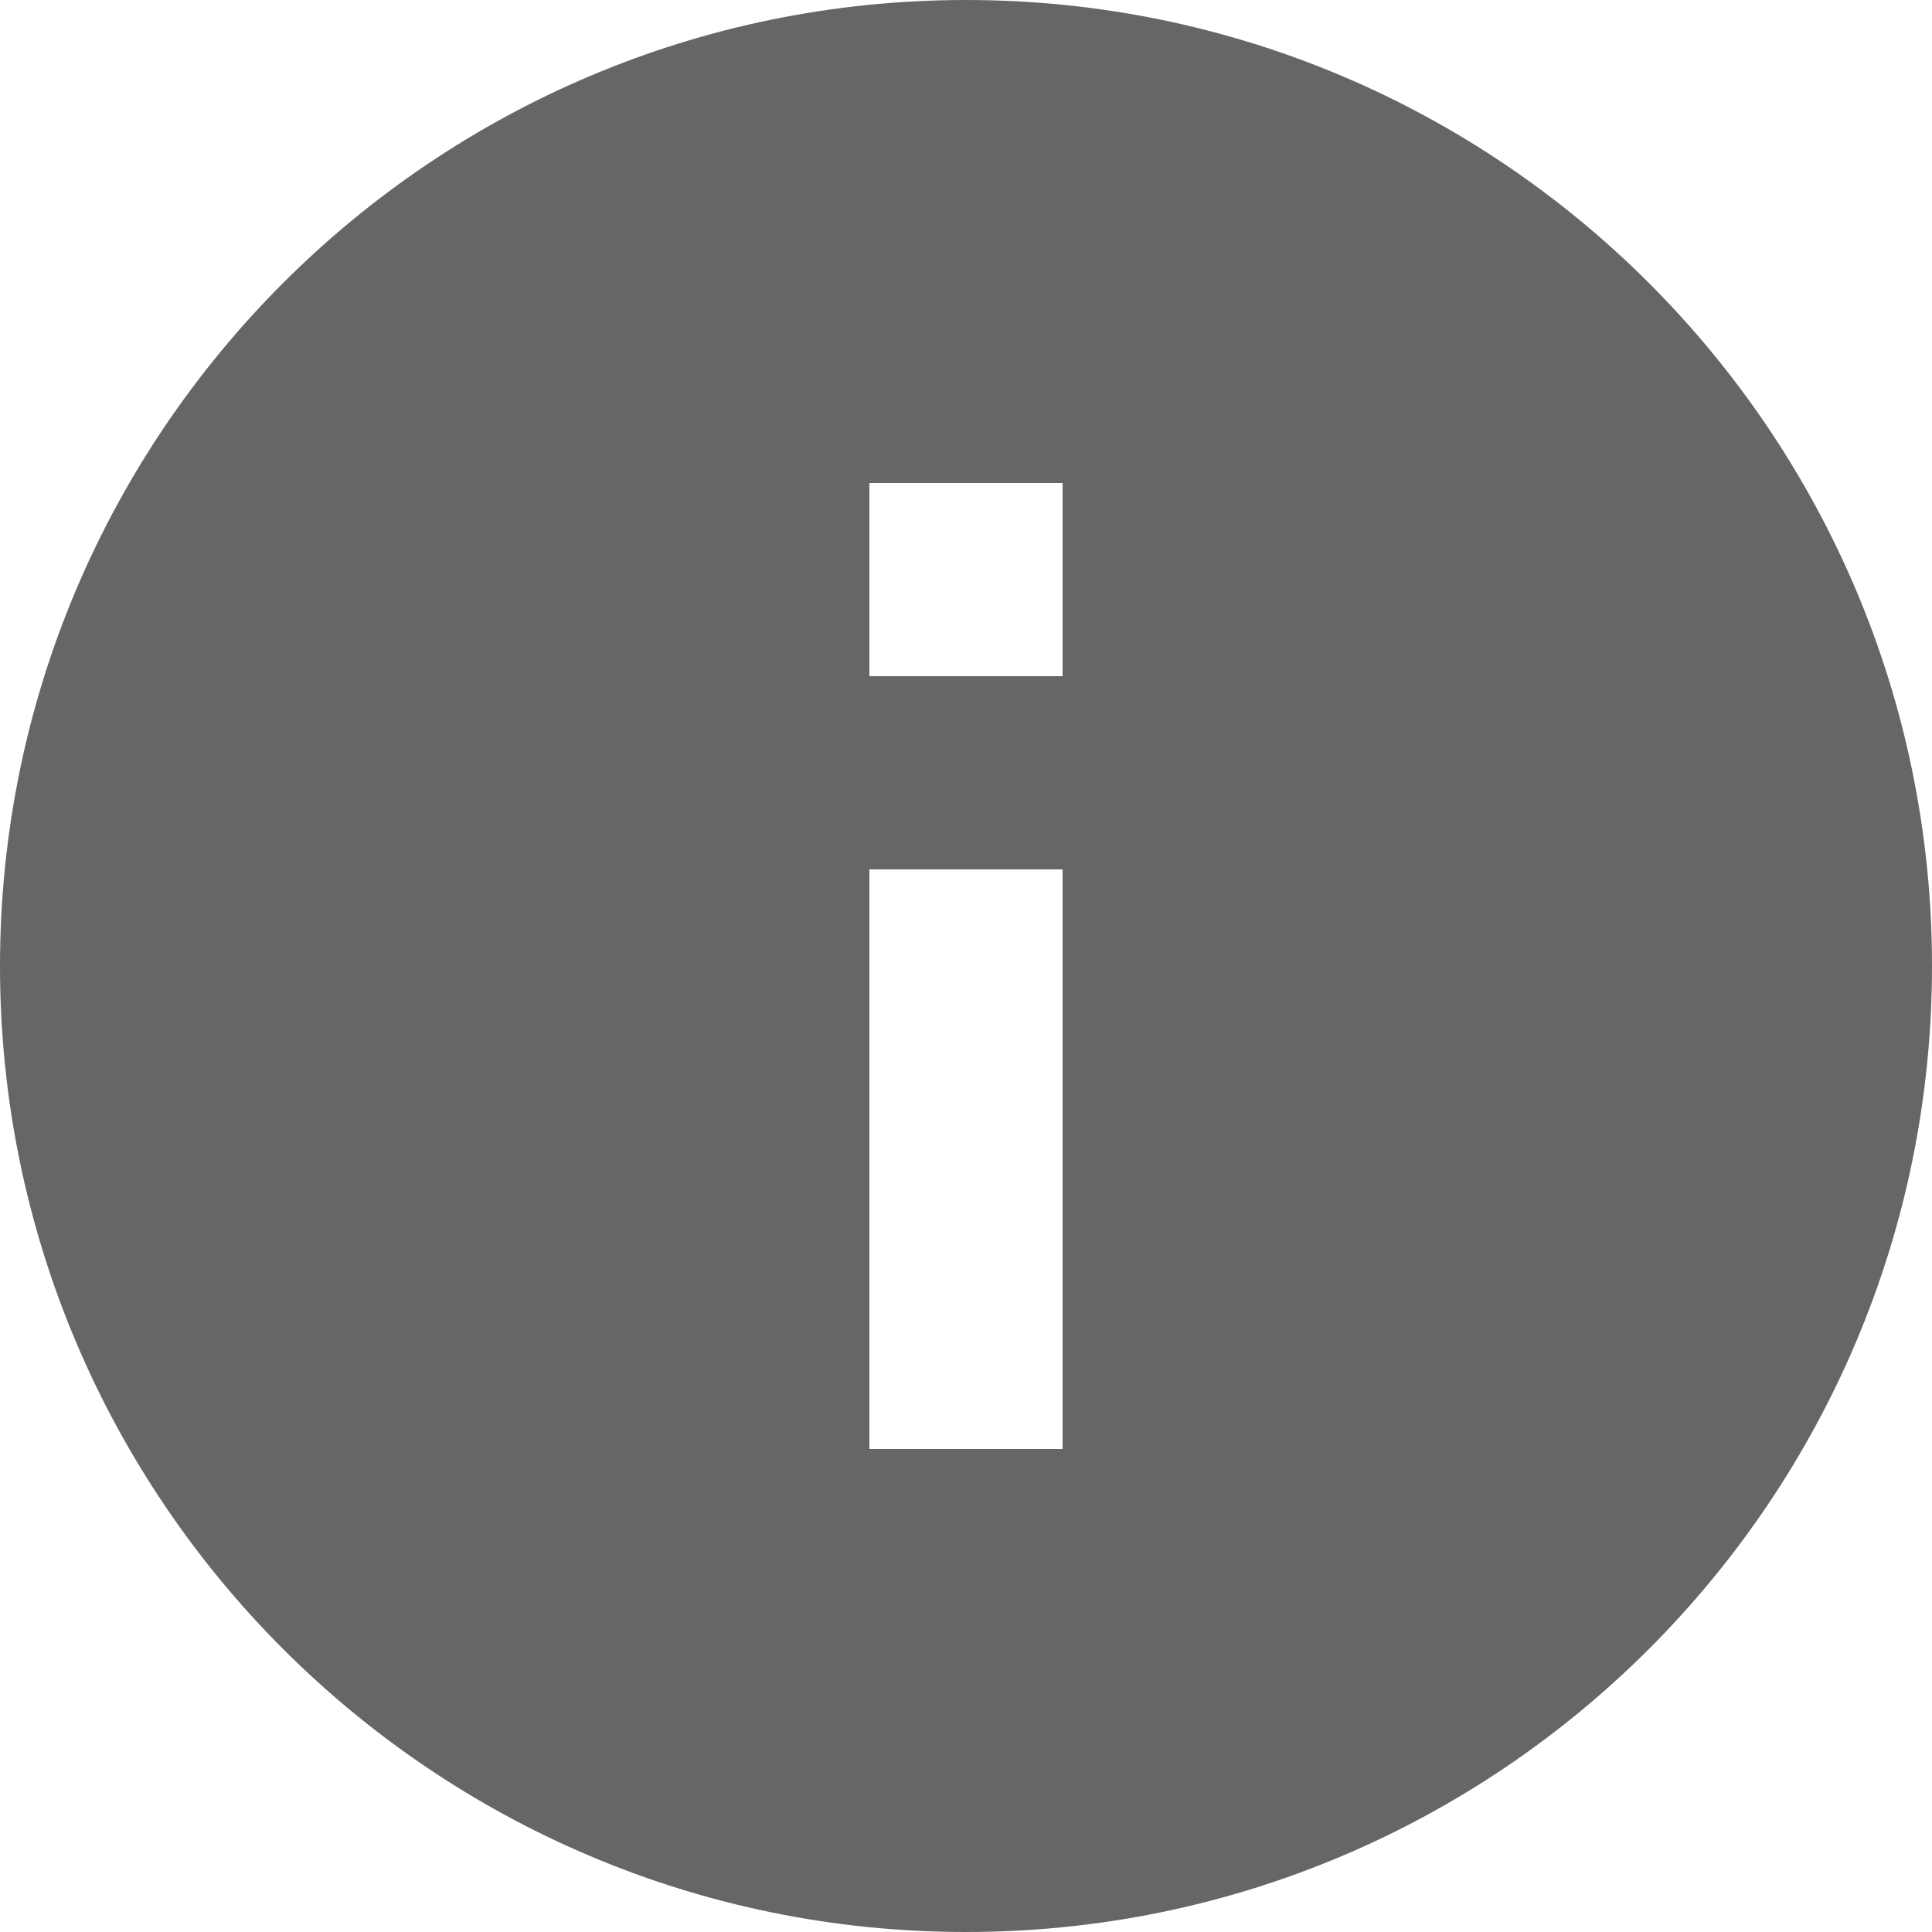
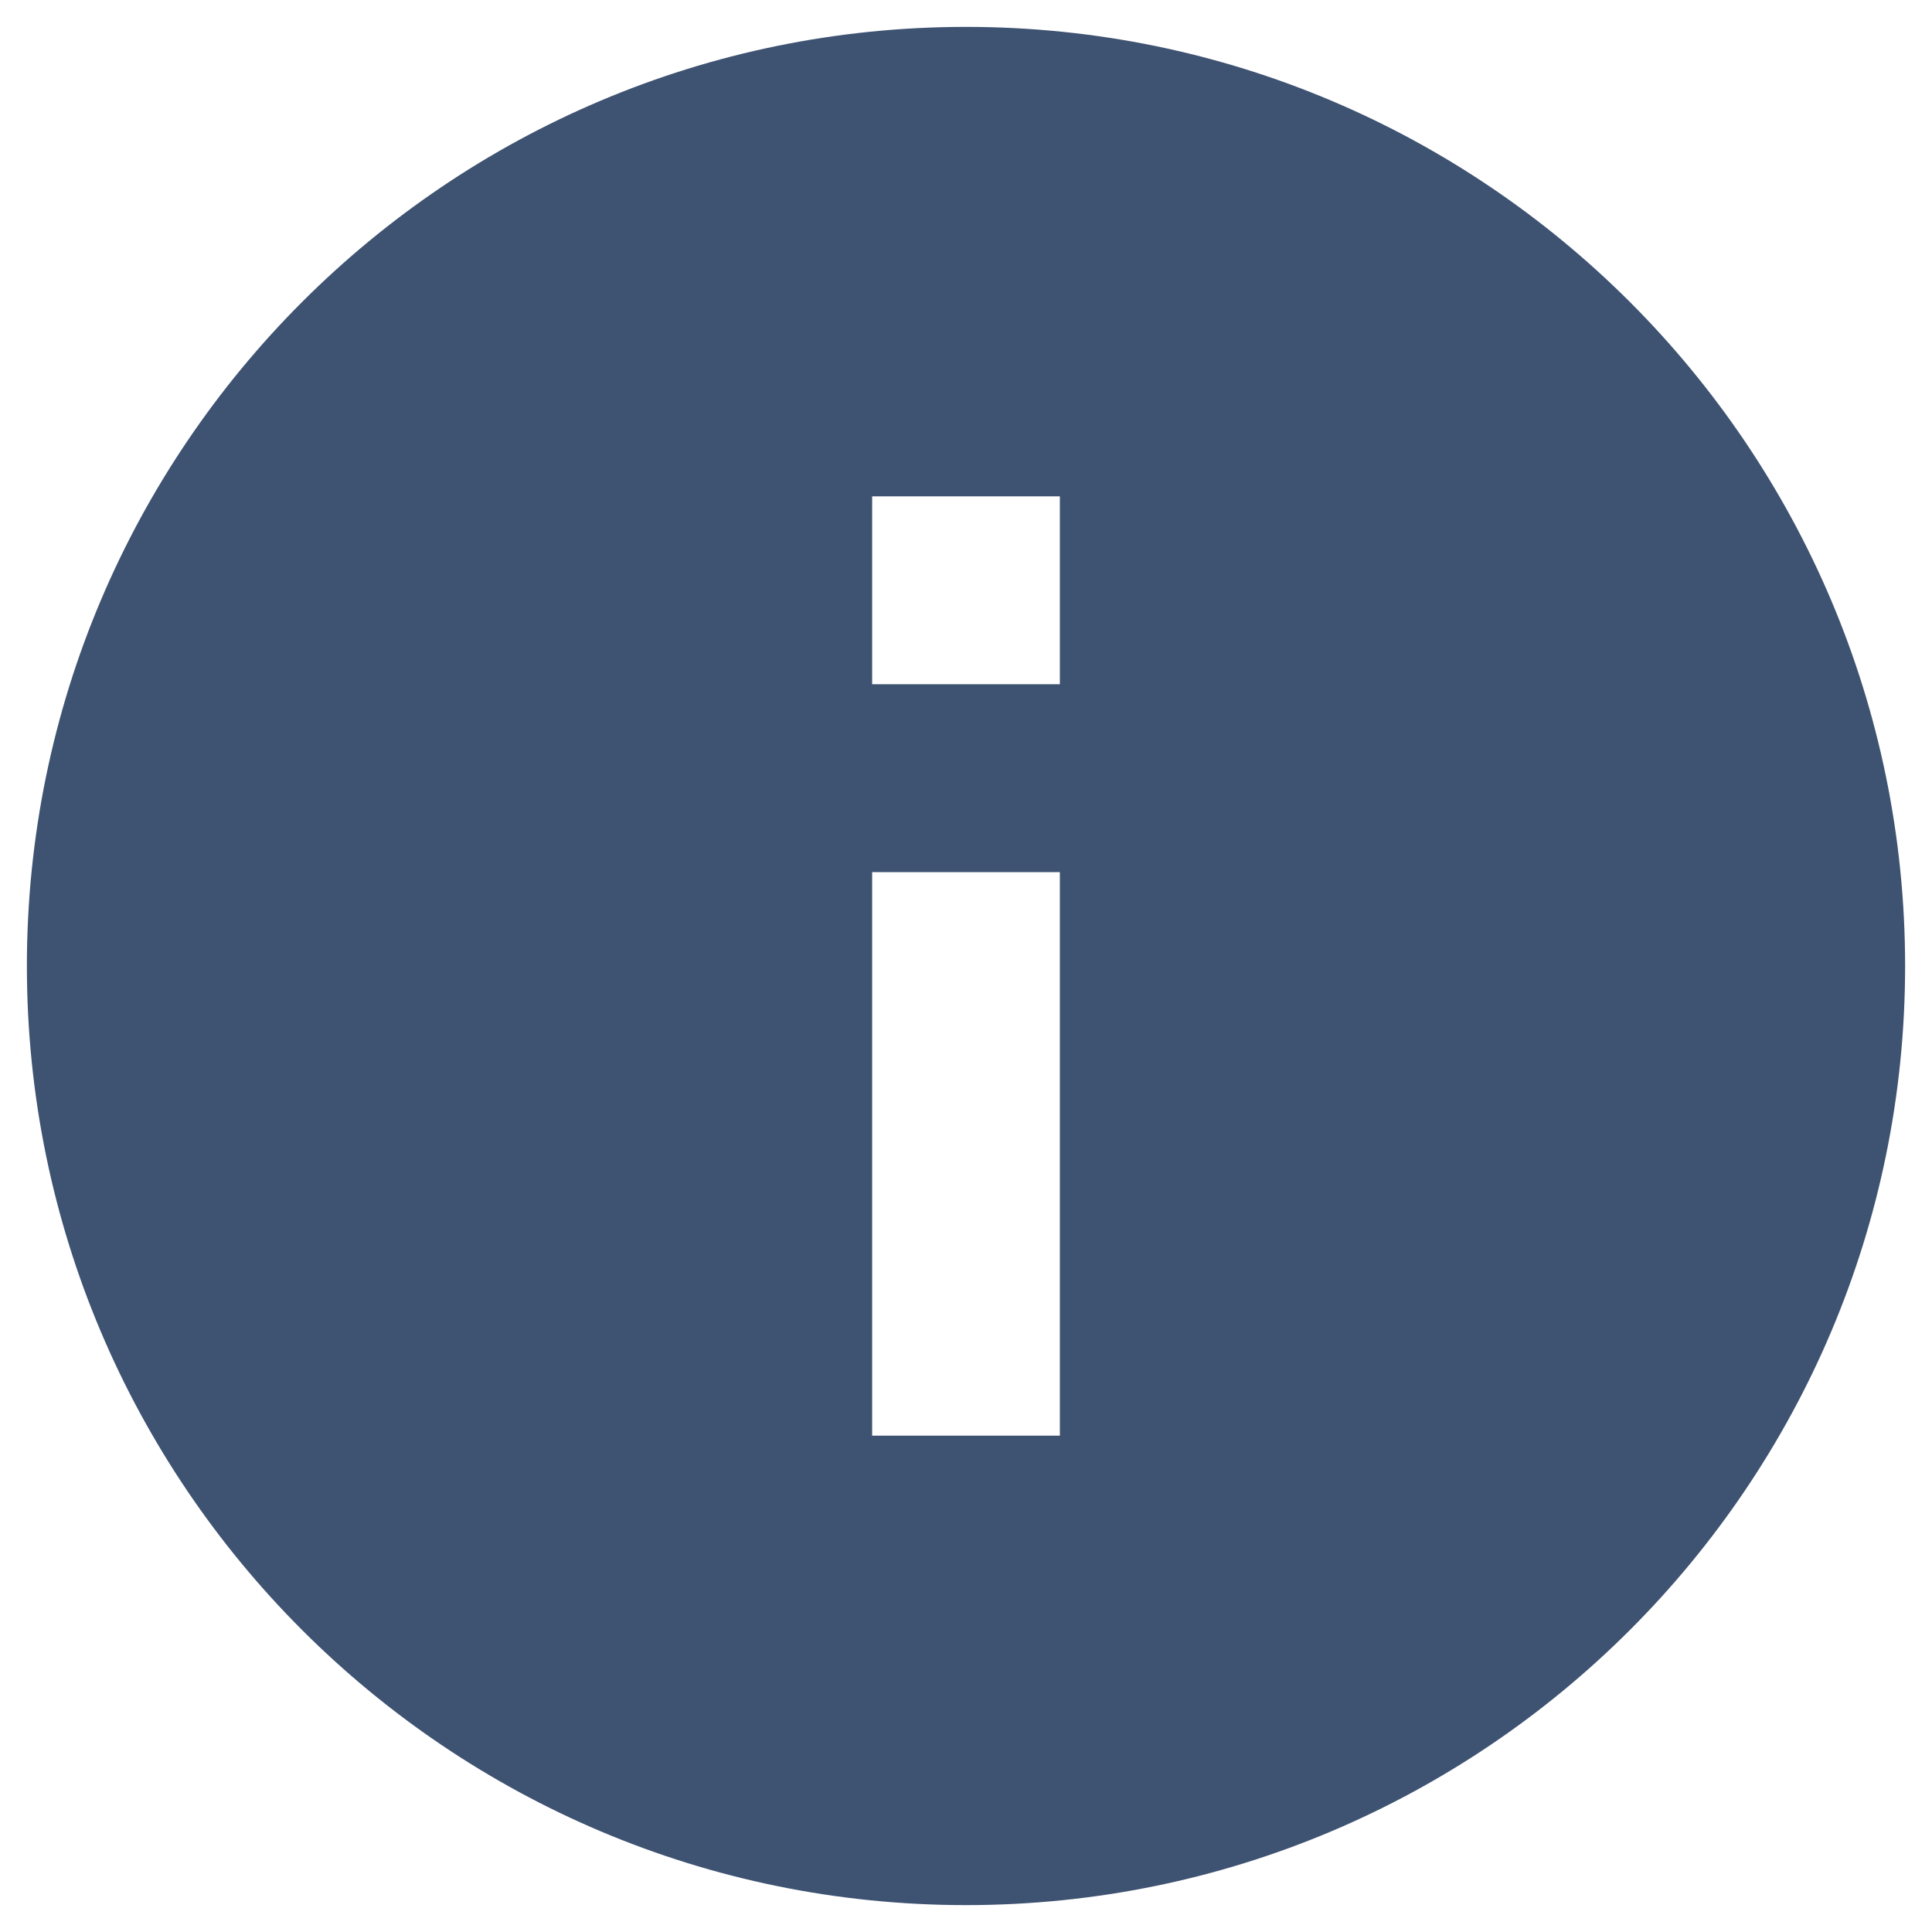
- <svg xmlns="http://www.w3.org/2000/svg" width="14px" height="14px" viewBox="0 0 14 14" version="1.1">
-   <g id="KyberSwap.com-" stroke="none" stroke-width="1" fill="none" fill-rule="evenodd">
-     <g id="transfer-4" transform="translate(-950, -564)" fill="#666666">
-       <g id="Group-9" transform="translate(861, 562)">
-         <path d="M96,2 C92.136,2 89,5.136 89,9 C89,12.864 92.136,16 96,16 C99.864,16 103,12.864 103,9 C103,5.136 99.864,2 96,2 L96,2 Z M96.7,12.5 L95.3,12.5 L95.3,8.3 L96.7,8.3 L96.7,12.5 L96.7,12.5 Z M96.7,6.9 L95.3,6.9 L95.3,5.5 L96.7,5.5 L96.7,6.9 L96.7,6.9 Z" id="Shape-Copy-2" />
+ <svg xmlns="http://www.w3.org/2000/svg" width="12px" height="12px" viewBox="0 0 12 12" version="1.1">
+   <g id="Limit-Order-14May" stroke="none" stroke-width="1" fill="none" fill-rule="evenodd">
+     <g id="1---LimitOrder---home" transform="translate(-870, -148)">
+       <g id="Icon-24px" transform="translate(869, 147)">
+         <polygon id="Shape" points="0 0 14 0 14 14 0 14" />
+         <path d="M7,1.167 C3.78,1.167 1.167,3.78 1.167,7 C1.167,10.22 3.78,12.833 7,12.833 C10.22,12.833 12.833,10.22 12.833,7 C12.833,3.78 10.22,1.167 7,1.167 L7,1.167 Z M7.583,9.917 L6.417,9.917 L6.417,6.417 L7.583,6.417 L7.583,9.917 L7.583,9.917 Z M7.583,5.25 L6.417,5.25 L6.417,4.083 L7.583,4.083 L7.583,5.25 L7.583,5.25 Z" id="Shape" fill="#3E5271" />
      </g>
    </g>
  </g>
</svg>
